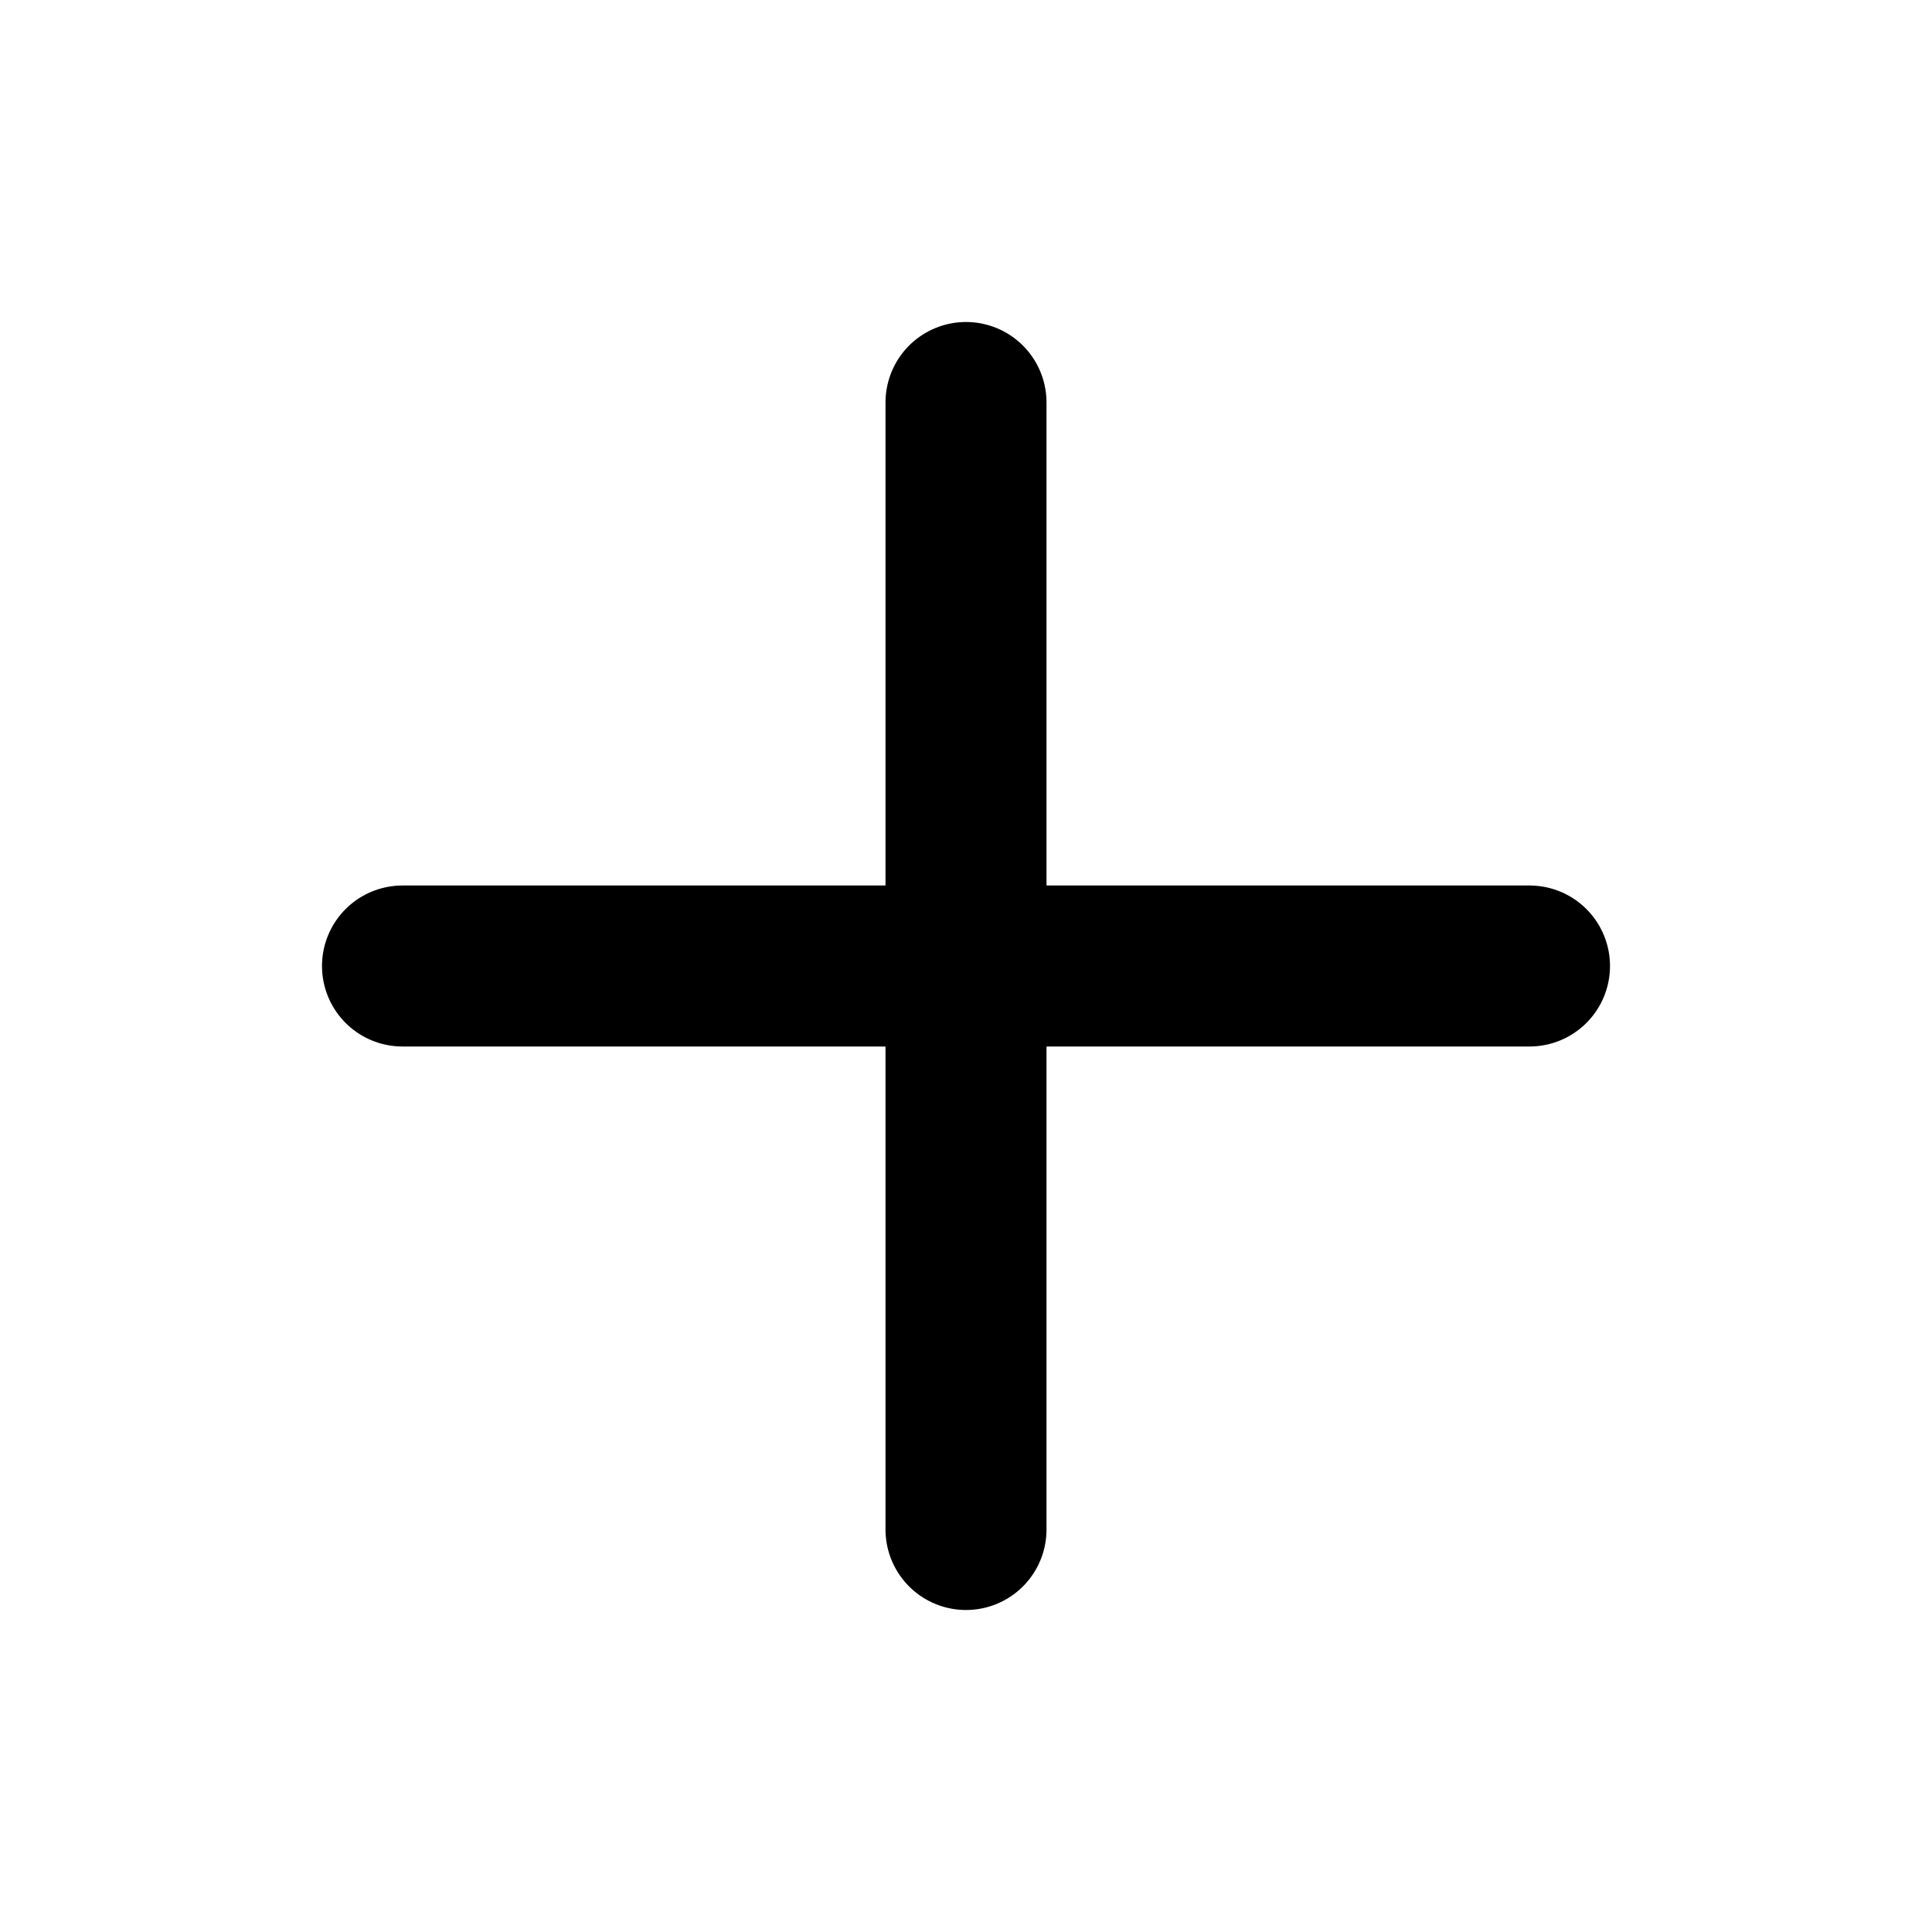
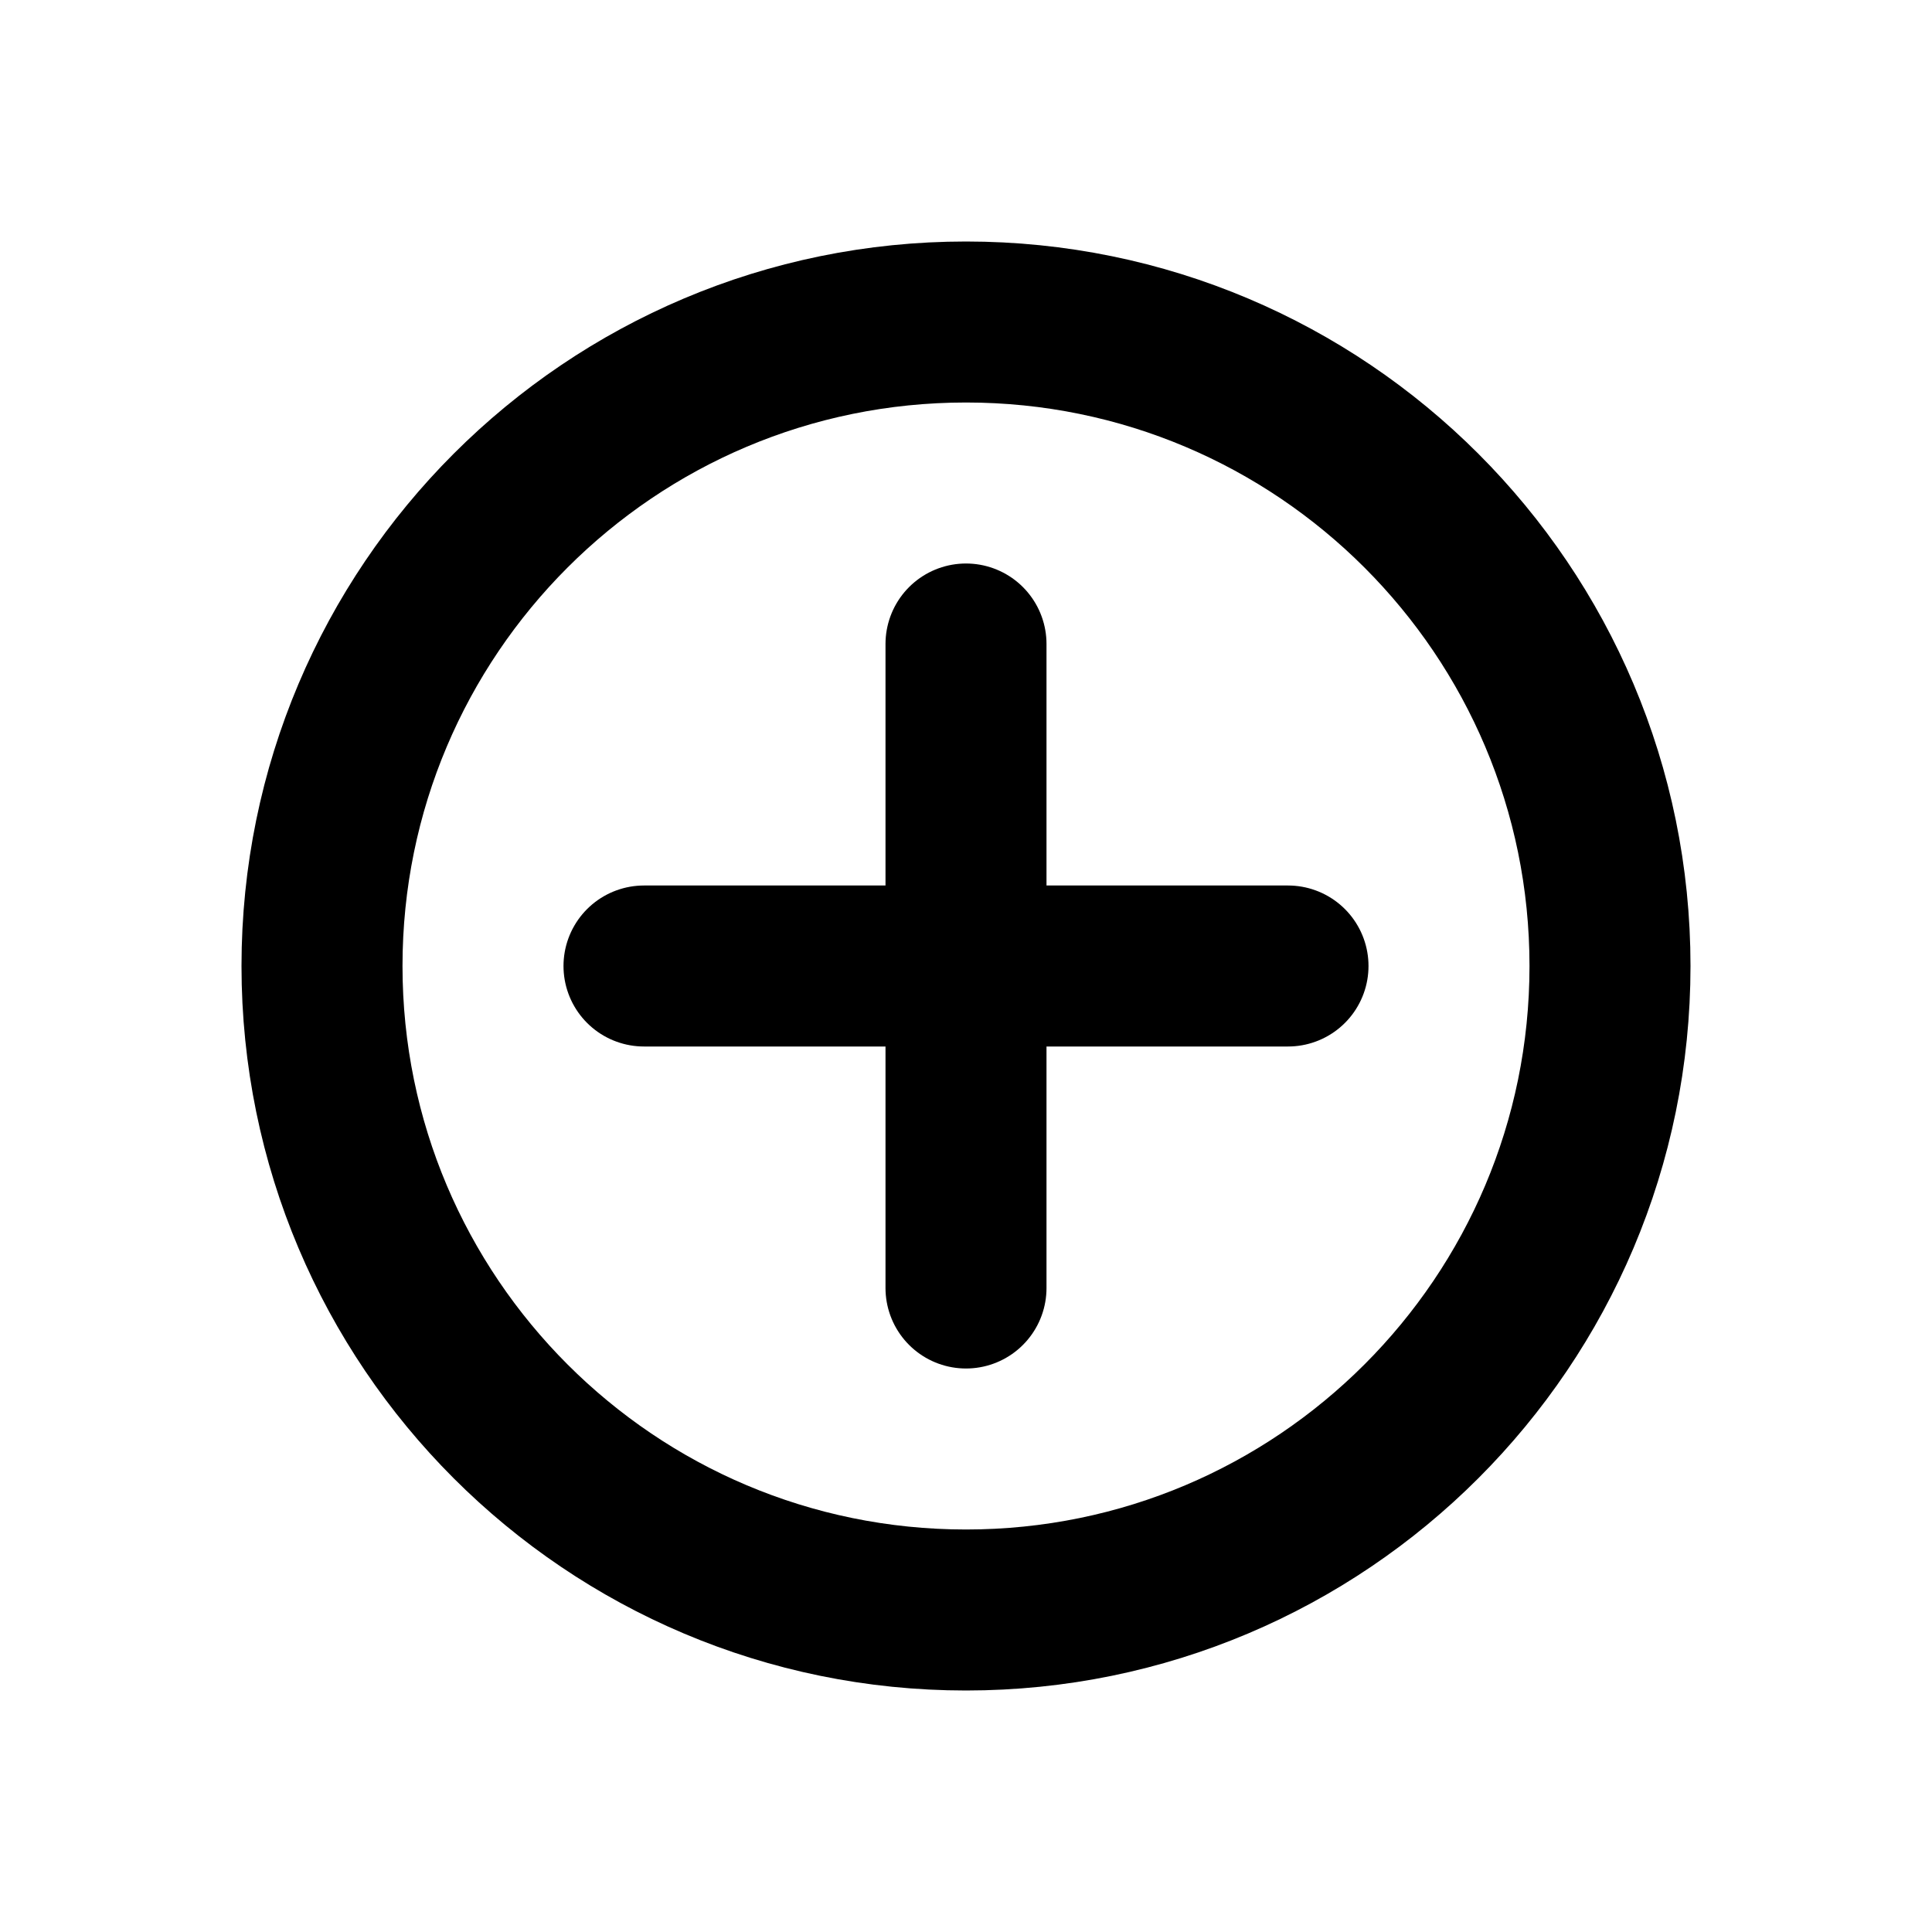
- <svg xmlns="http://www.w3.org/2000/svg" width="24" height="24" viewBox="0 0 24 24" fill="none" stroke="currentColor" stroke-width="2" stroke-linecap="round" stroke-linejoin="round">
-   <line x1="12" y1="5" x2="12" y2="19" />
-   <line x1="5" y1="12" x2="19" y2="12" />
+ <svg xmlns="http://www.w3.org/2000/svg" viewBox="0 0 24 24" width="24" height="24" fill="none" stroke="currentColor" stroke-width="2" stroke-linecap="round" stroke-linejoin="round">
+   <circle cx="12" cy="12" r="8" />
+   <path d="M12 8v8" />
+   <path d="M8 12h8" />
</svg>
